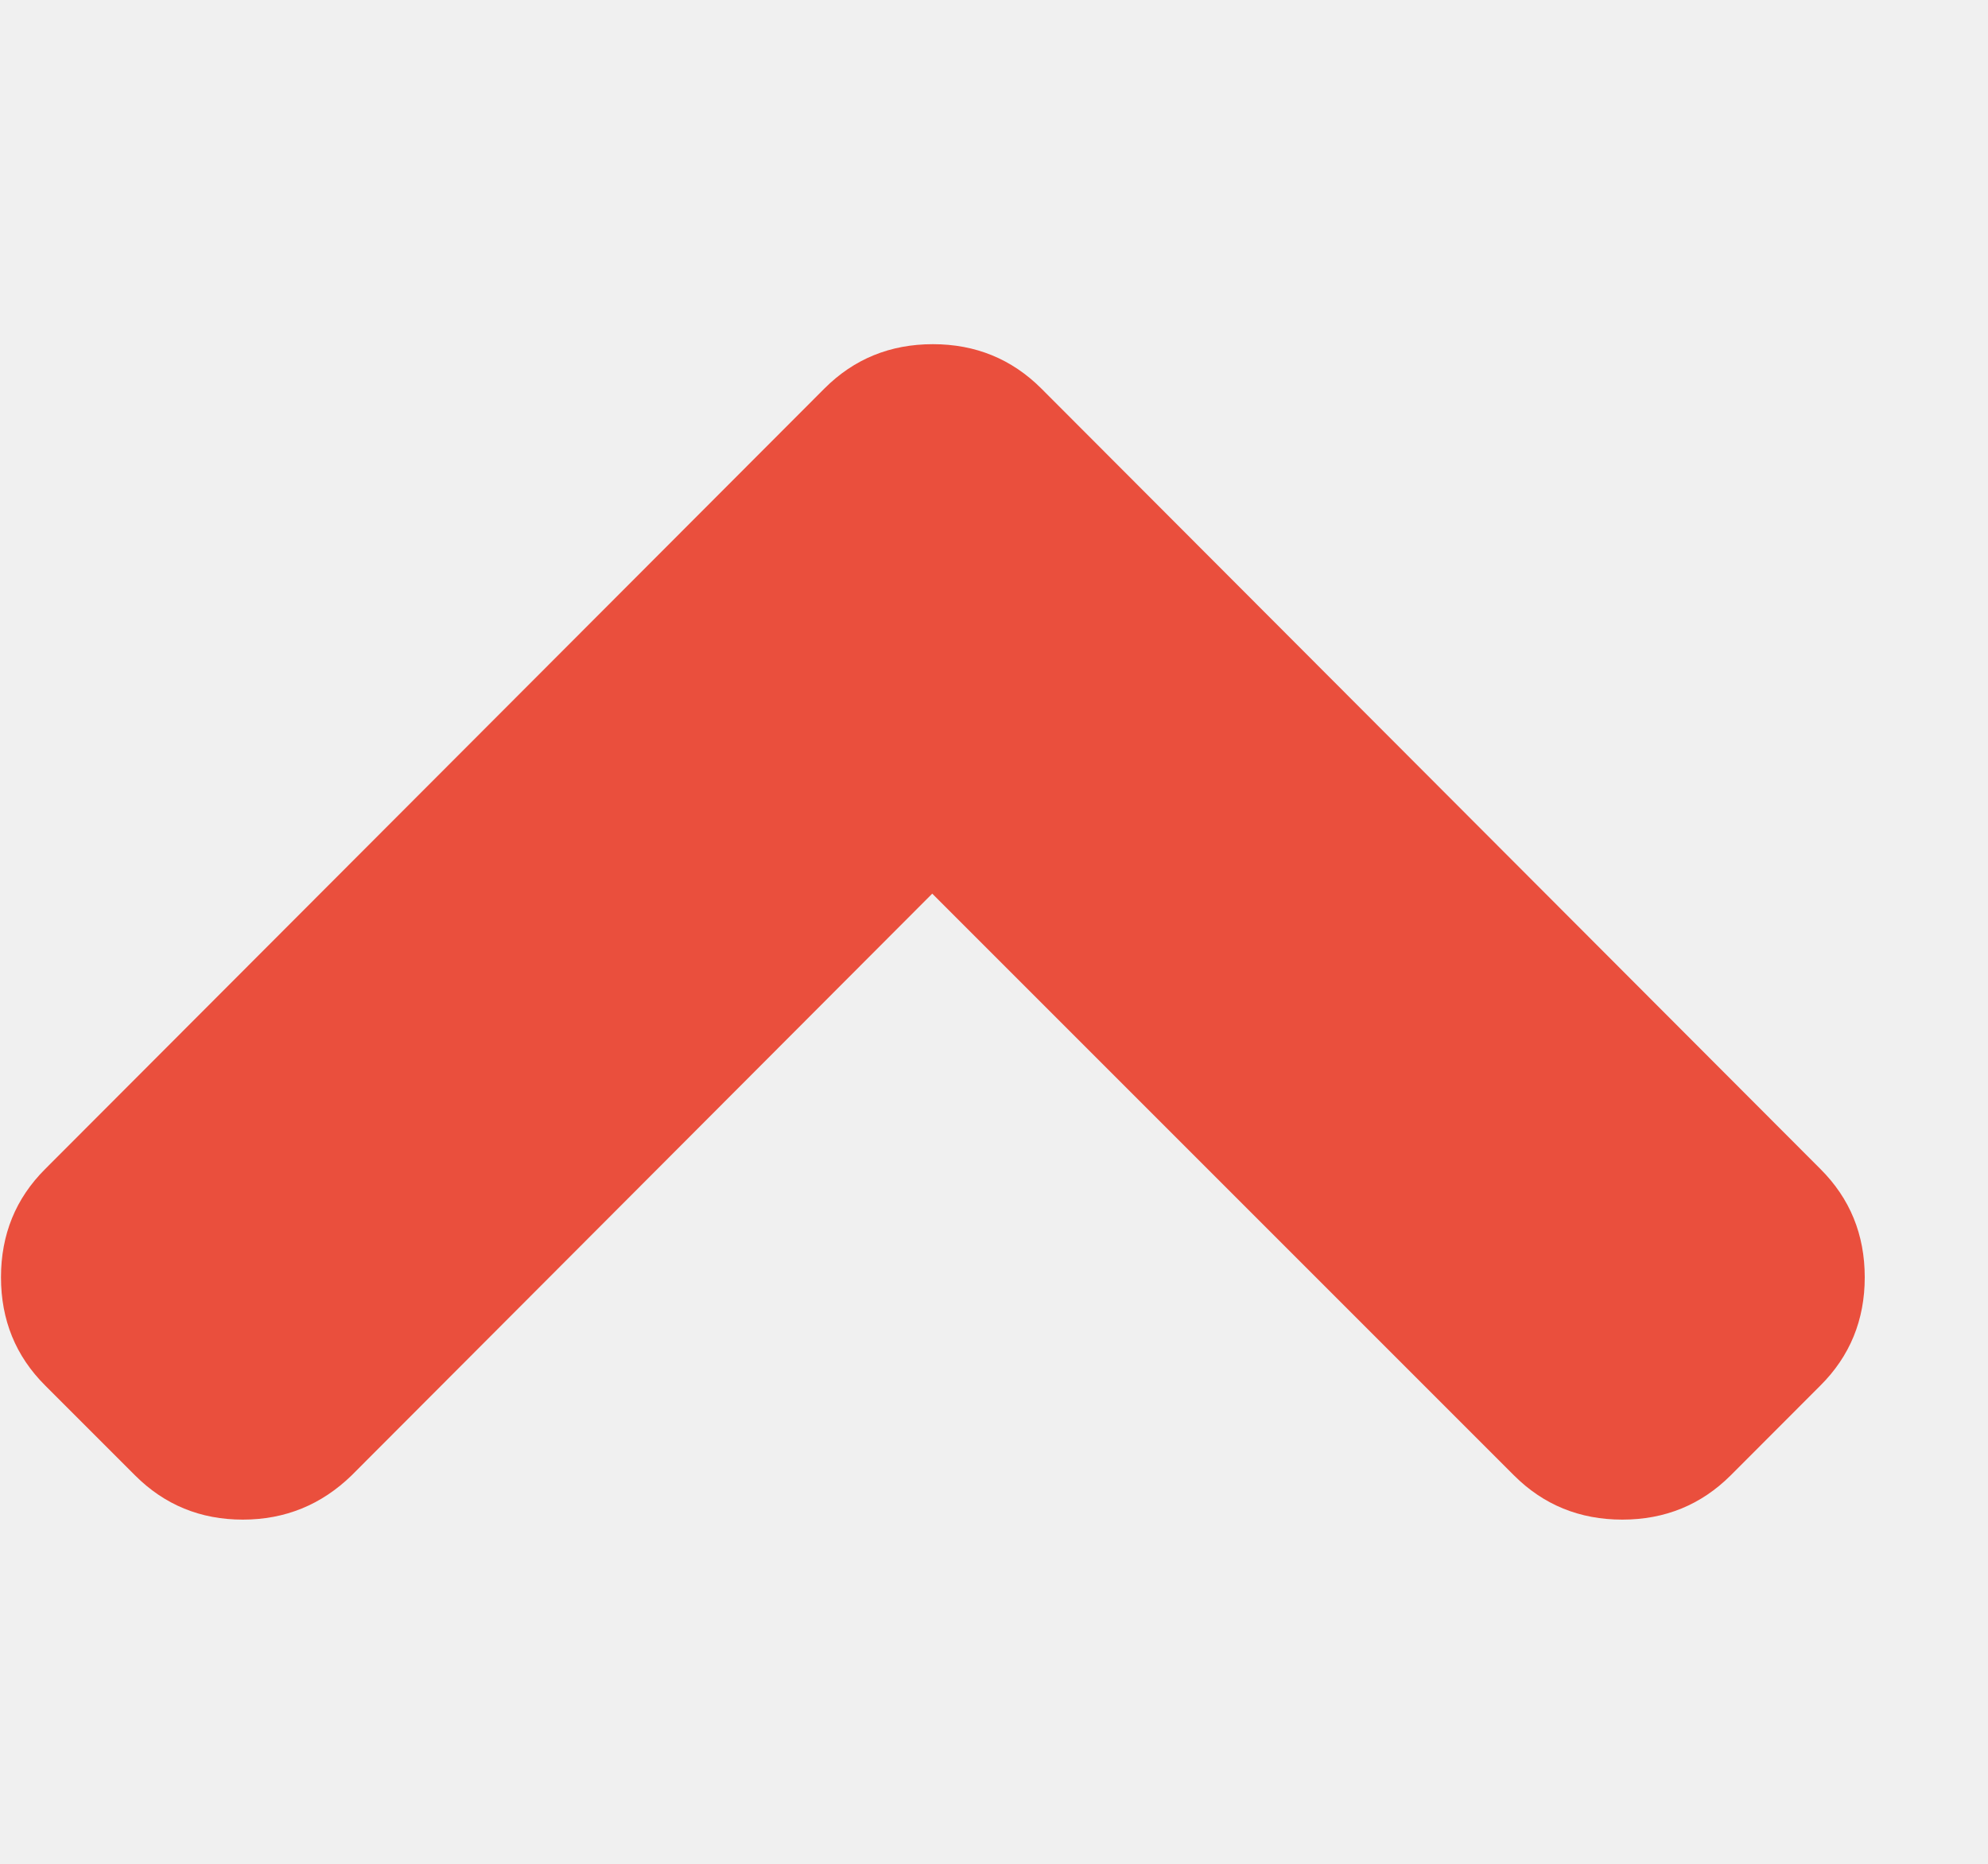
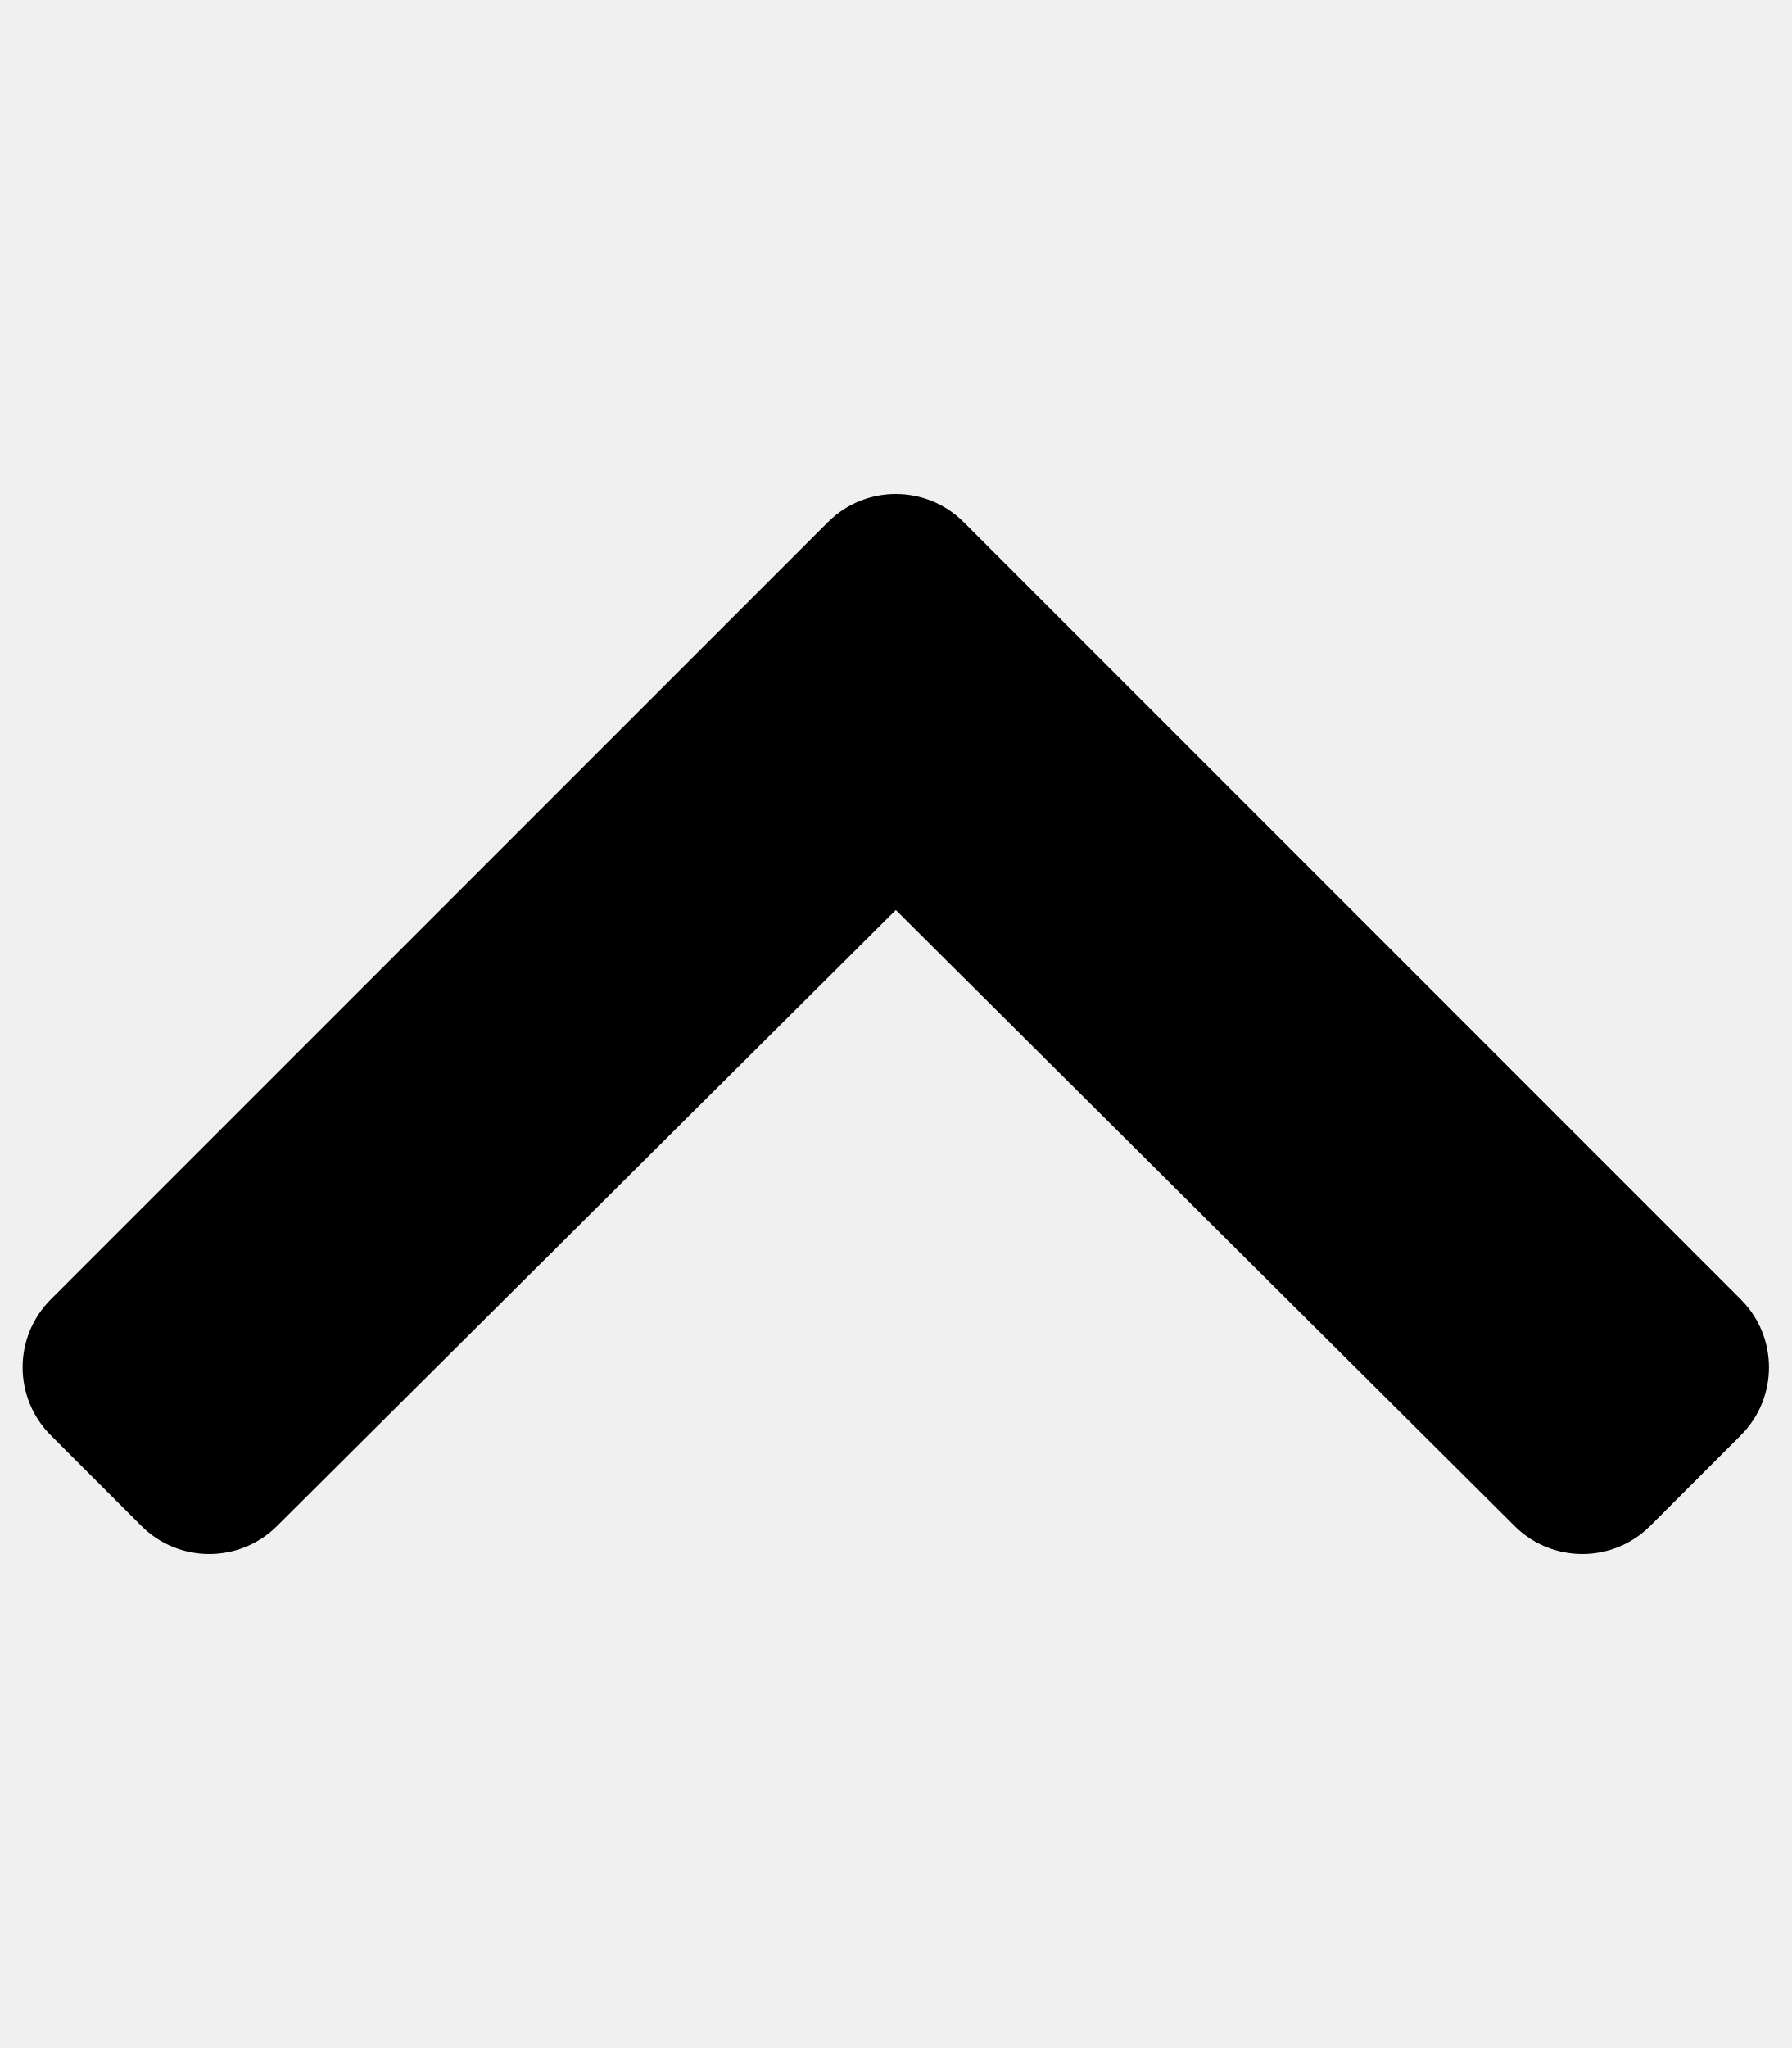
- <svg xmlns="http://www.w3.org/2000/svg" width="16" height="15" viewBox="0 0 16 15" fill="none">
-   <g clip-path="url(#clip0)">
-     <path d="M7.503 7.192L12.185 11.874C12.422 12.111 12.713 12.23 13.057 12.23C13.4 12.23 13.691 12.111 13.929 11.874L14.651 11.151C14.889 10.914 15.008 10.623 15.008 10.28C15.008 9.936 14.889 9.645 14.651 9.408L8.38 3.126C8.142 2.889 7.851 2.77 7.508 2.77C7.164 2.77 6.873 2.889 6.636 3.126L0.364 9.408C0.126 9.645 0.008 9.936 0.008 10.28C0.008 10.623 0.126 10.914 0.364 11.151L1.087 11.874C1.324 12.111 1.613 12.23 1.954 12.23C2.294 12.23 2.586 12.111 2.83 11.874L7.503 7.192Z" fill="#EA4F3D" />
-   </g>
-   <defs>
-     <clipPath id="clip0">
-       <rect width="15" height="15" fill="white" transform="translate(15.0076) rotate(90)" />
-     </clipPath>
-   </defs>
+ <svg xmlns="http://www.w3.org/2000/svg" aria-hidden="true" focusable="false" data-prefix="fas" data-icon="chevron-up" class="svg-inline--fa fa-chevron-up fa-w-14" role="img" viewBox="0 0 448 512">
+   <path fill="currentColor" d="M240.971 130.524l194.343 194.343c9.373 9.373 9.373 24.569 0 33.941l-22.667 22.667c-9.357 9.357-24.522 9.375-33.901.04L224 227.495 69.255 381.516c-9.379 9.335-24.544 9.317-33.901-.04l-22.667-22.667c-9.373-9.373-9.373-24.569 0-33.941L207.03 130.525c9.372-9.373 24.568-9.373 33.941-.001z" />
</svg>
